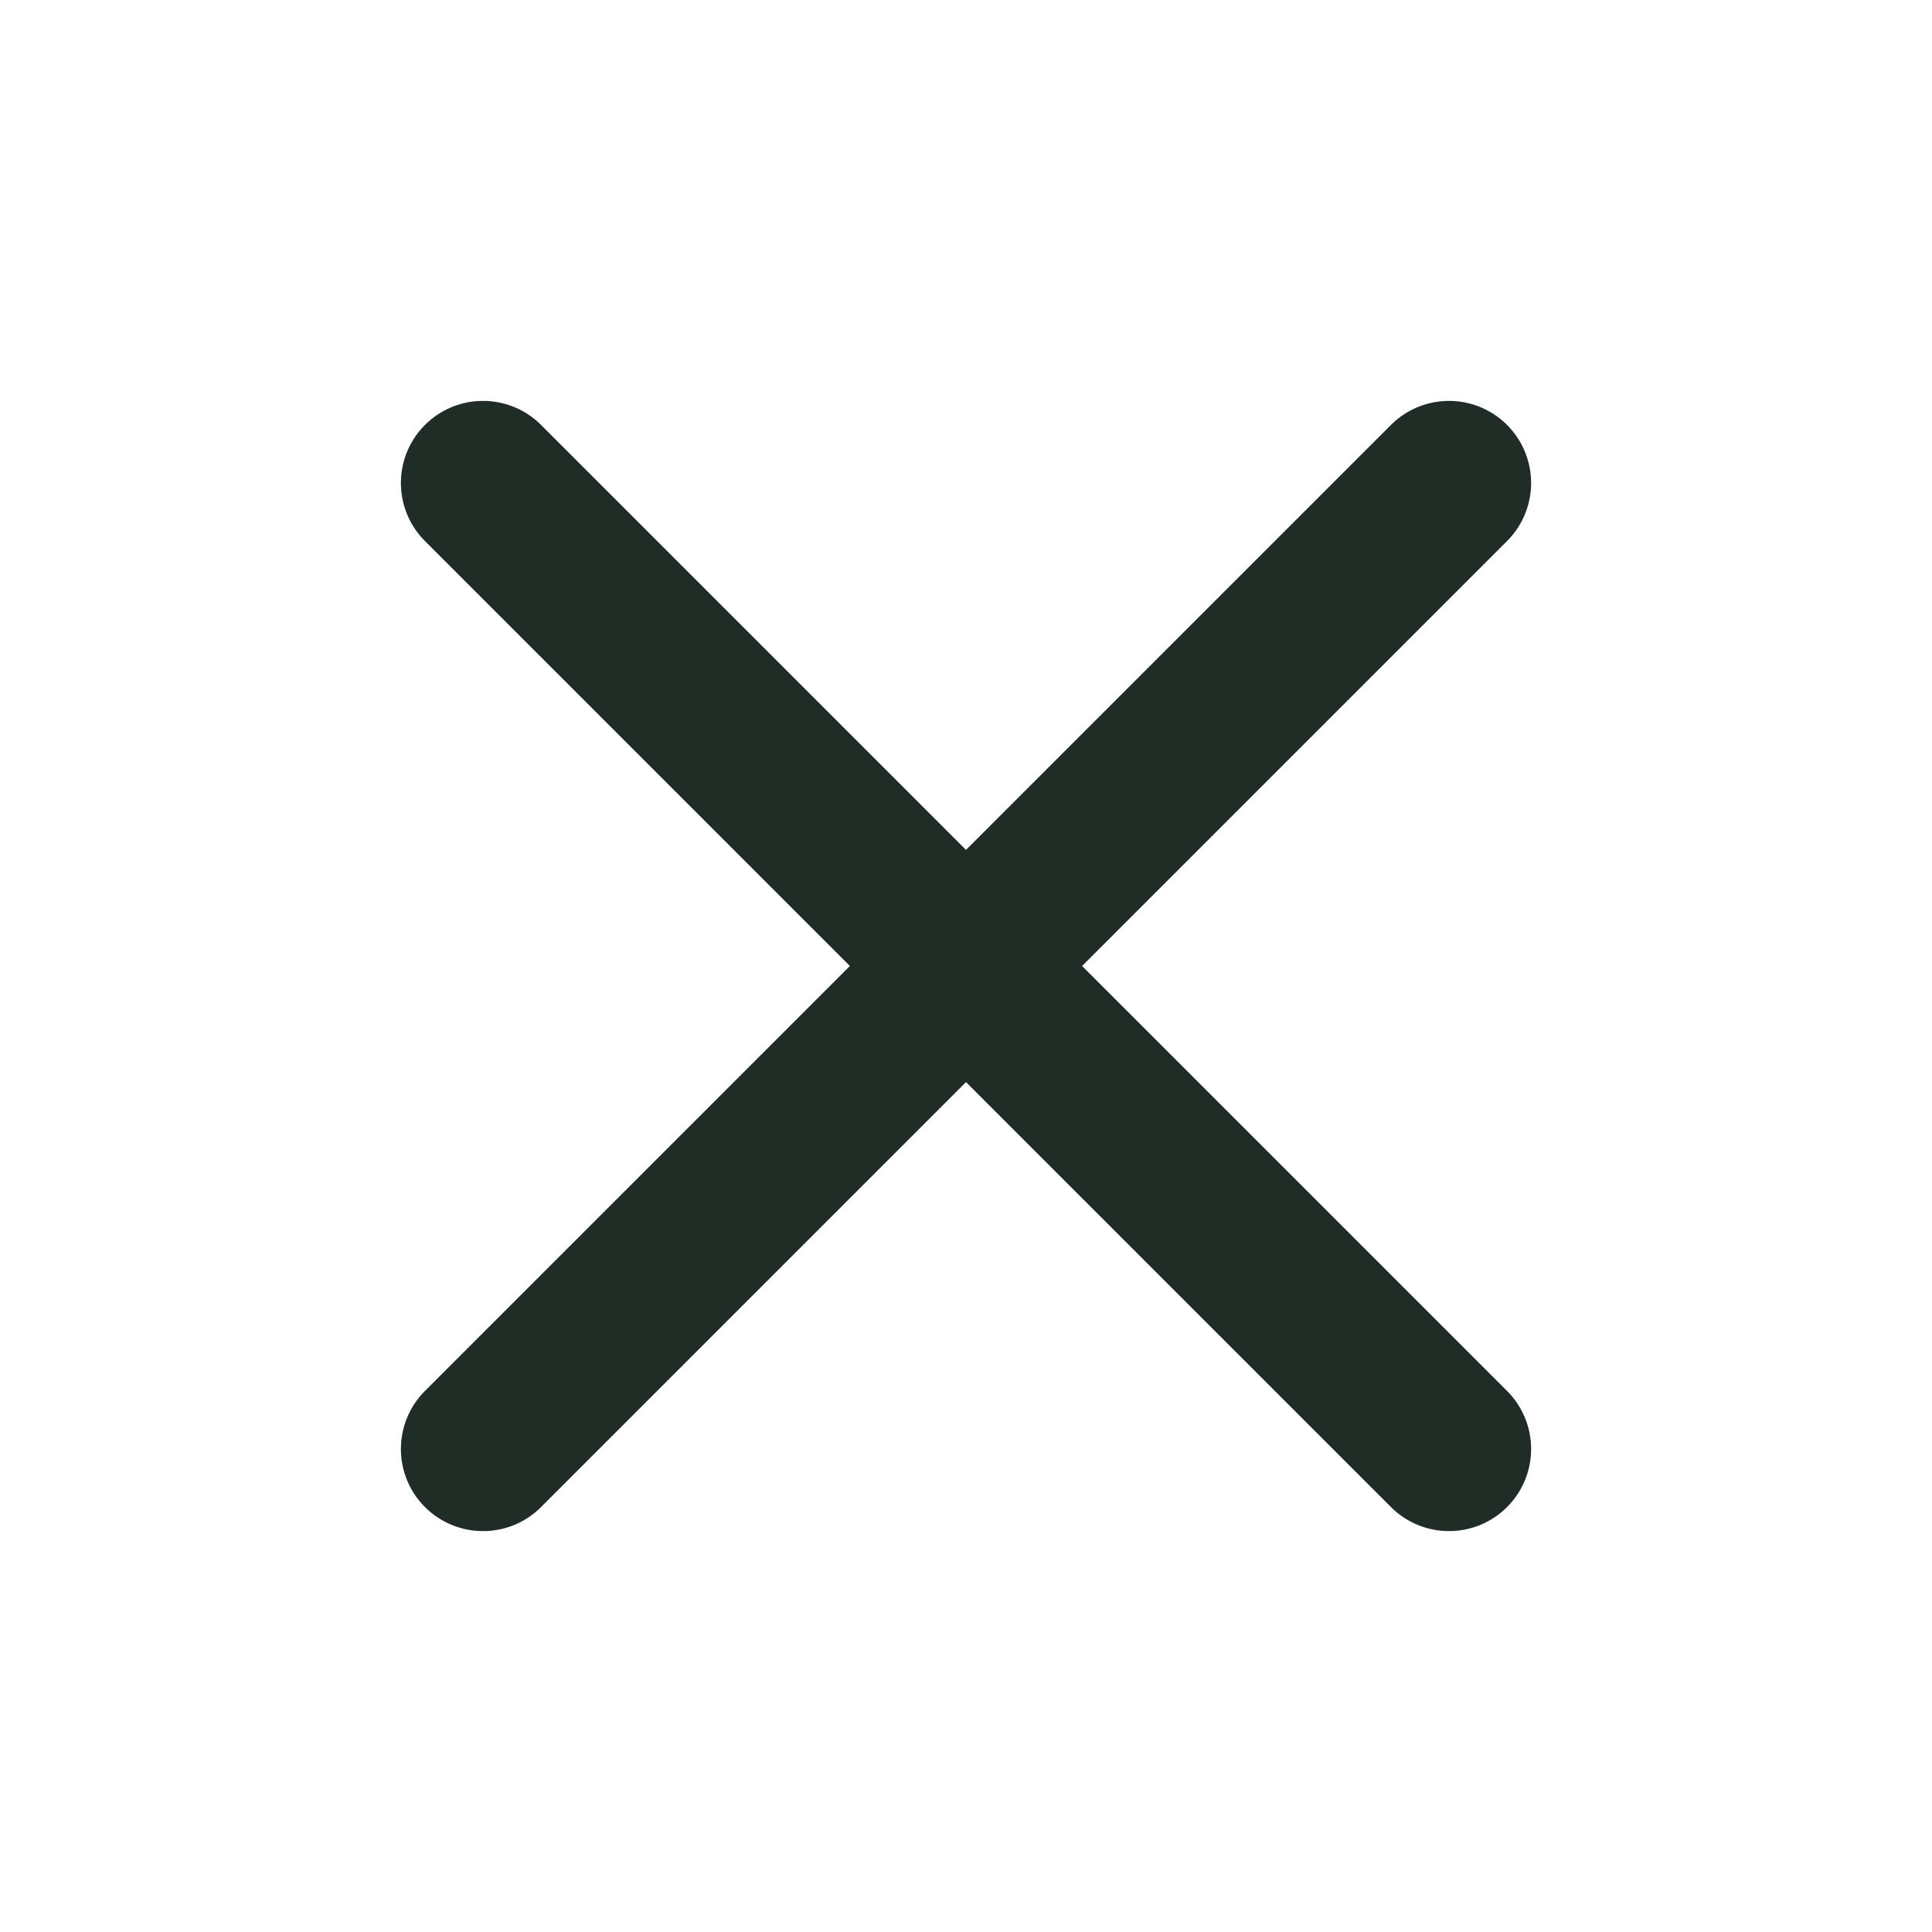
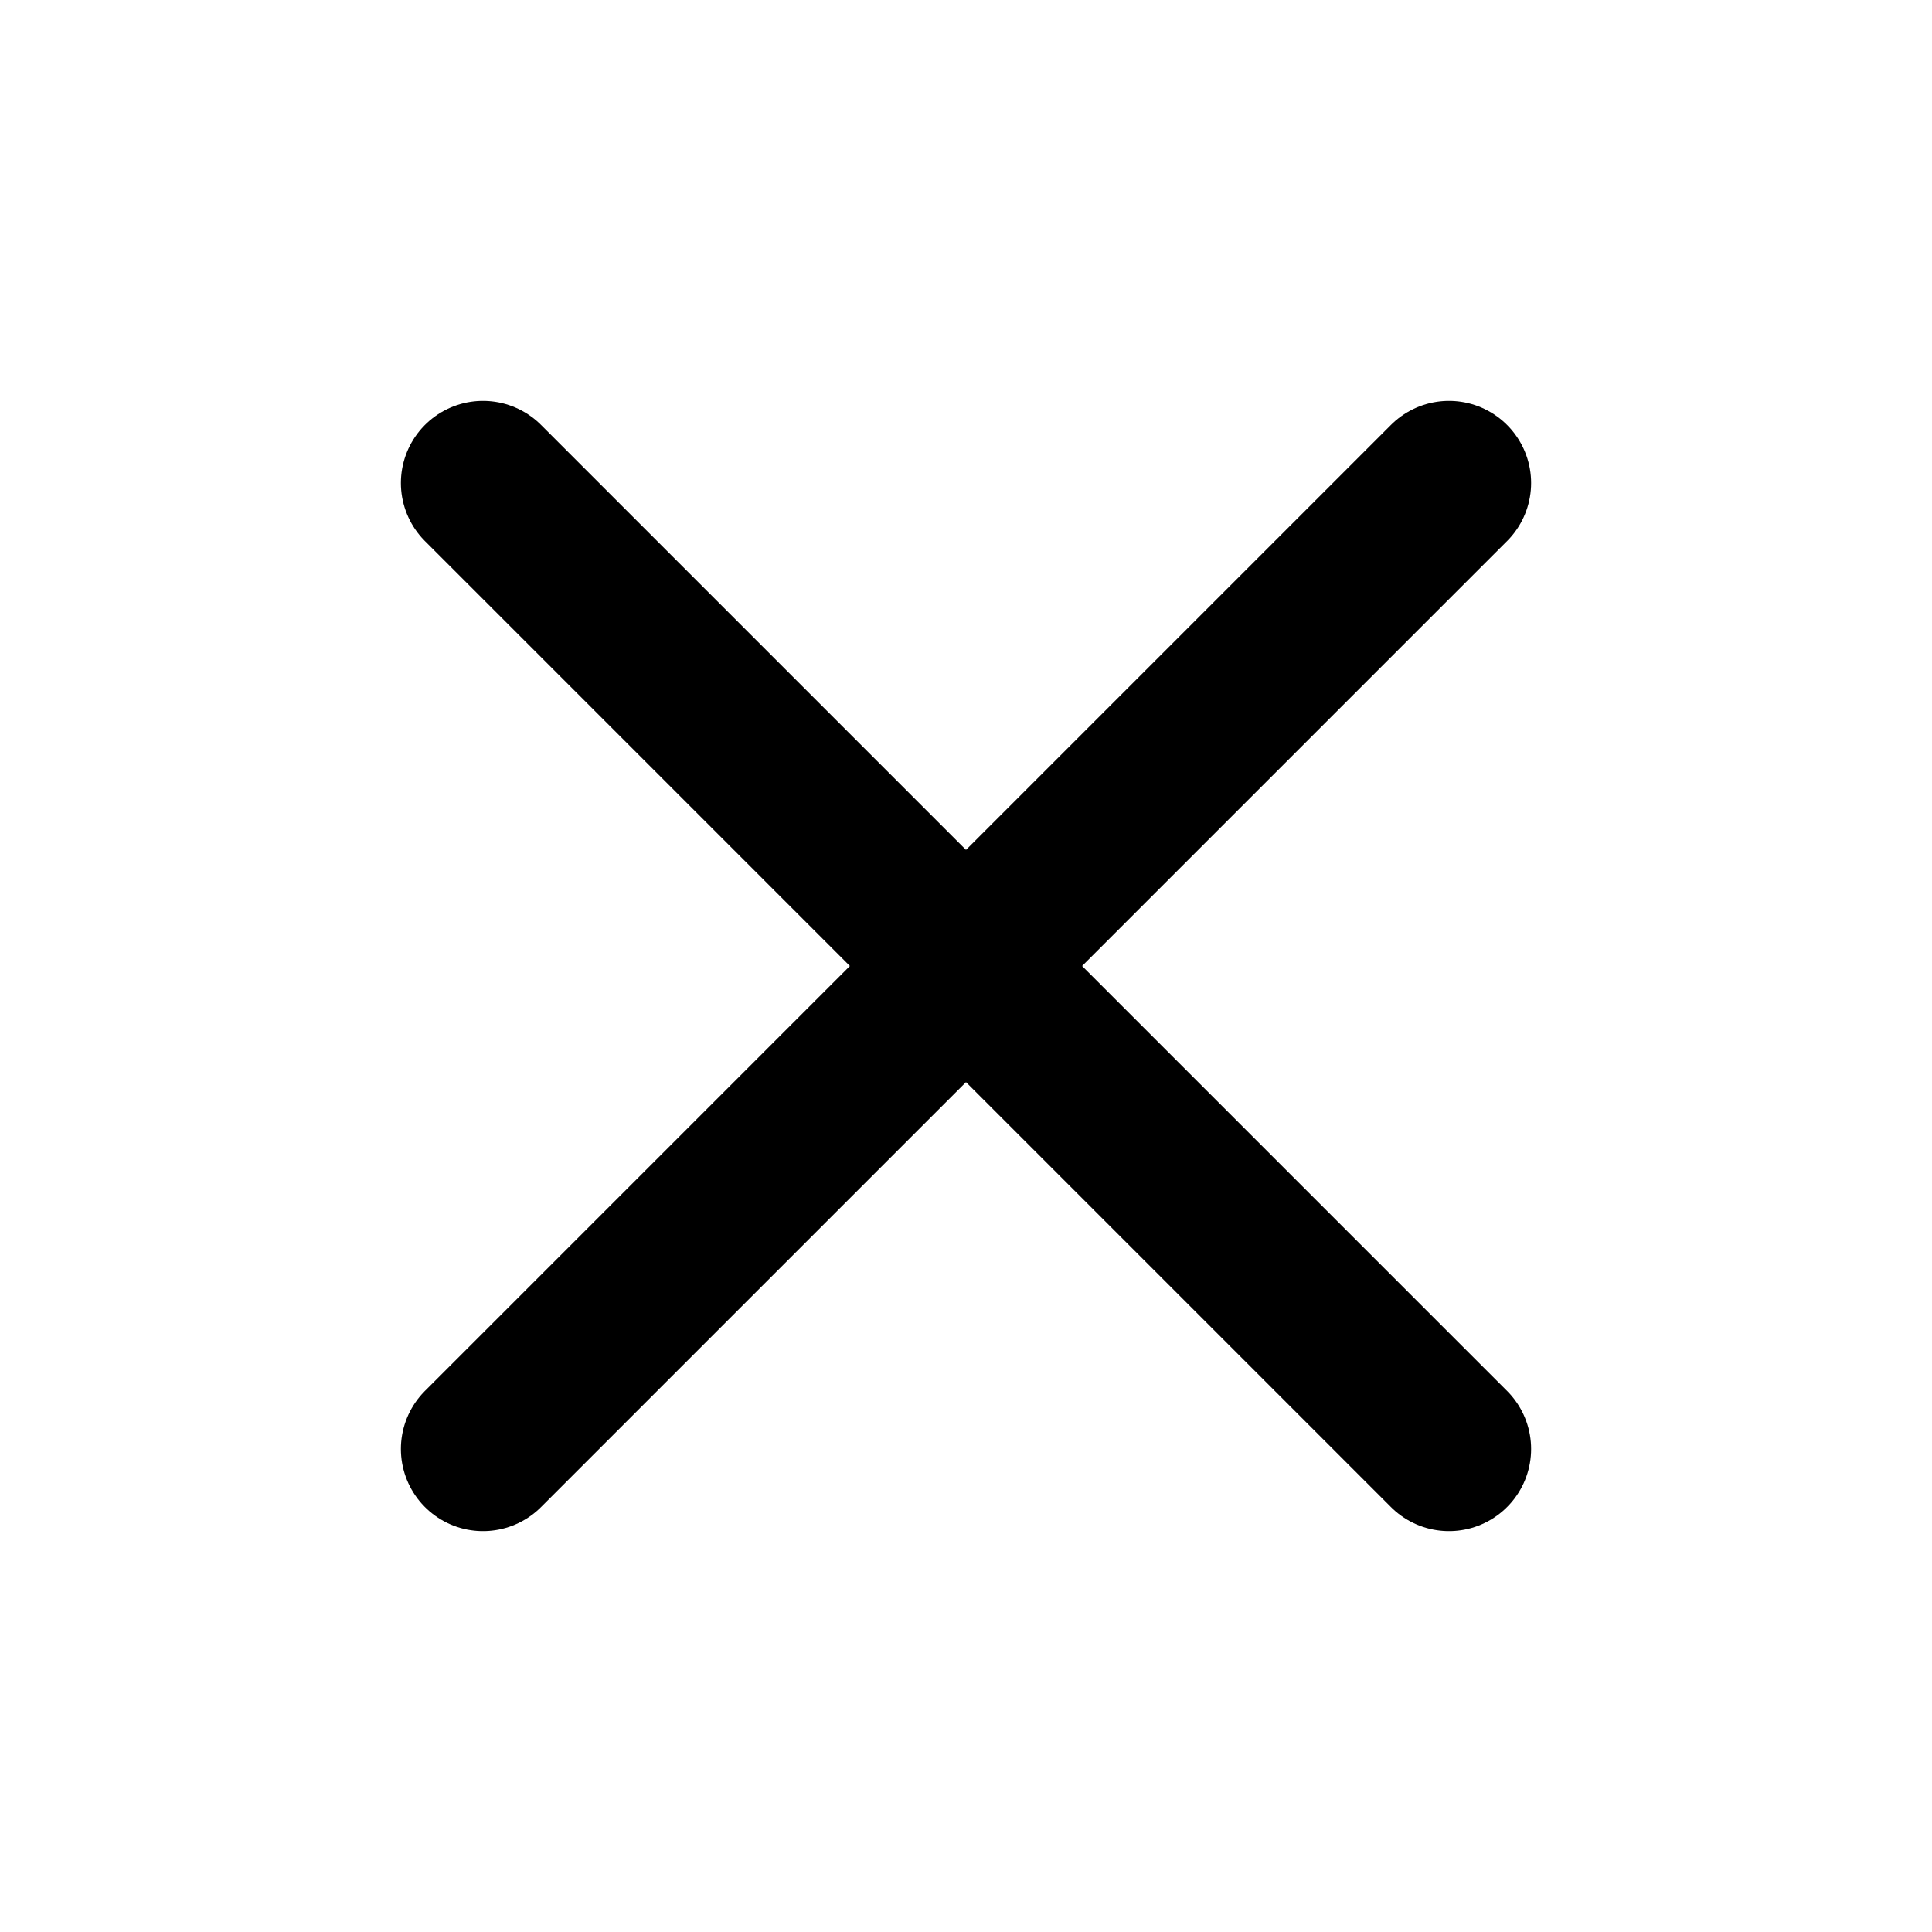
<svg xmlns="http://www.w3.org/2000/svg" preserveAspectRatio="none" overflow="visible" style="display: block;" width="20" height="20" viewBox="0 0 20 20" fill="none">
  <g id="x">
-     <path id="Vector" d="M15 5L10 10M10 10L5 15M10 10L5 5M10 10L15 15" stroke-width="1.7" stroke-linecap="round" stroke="#202C26" />
+     <path id="Vector" d="M15 5L10 10M10 10L5 15M10 10L5 5M10 10L15 15" stroke-width="1.7" stroke-linecap="round" stroke="currentColor" />
  </g>
</svg>
